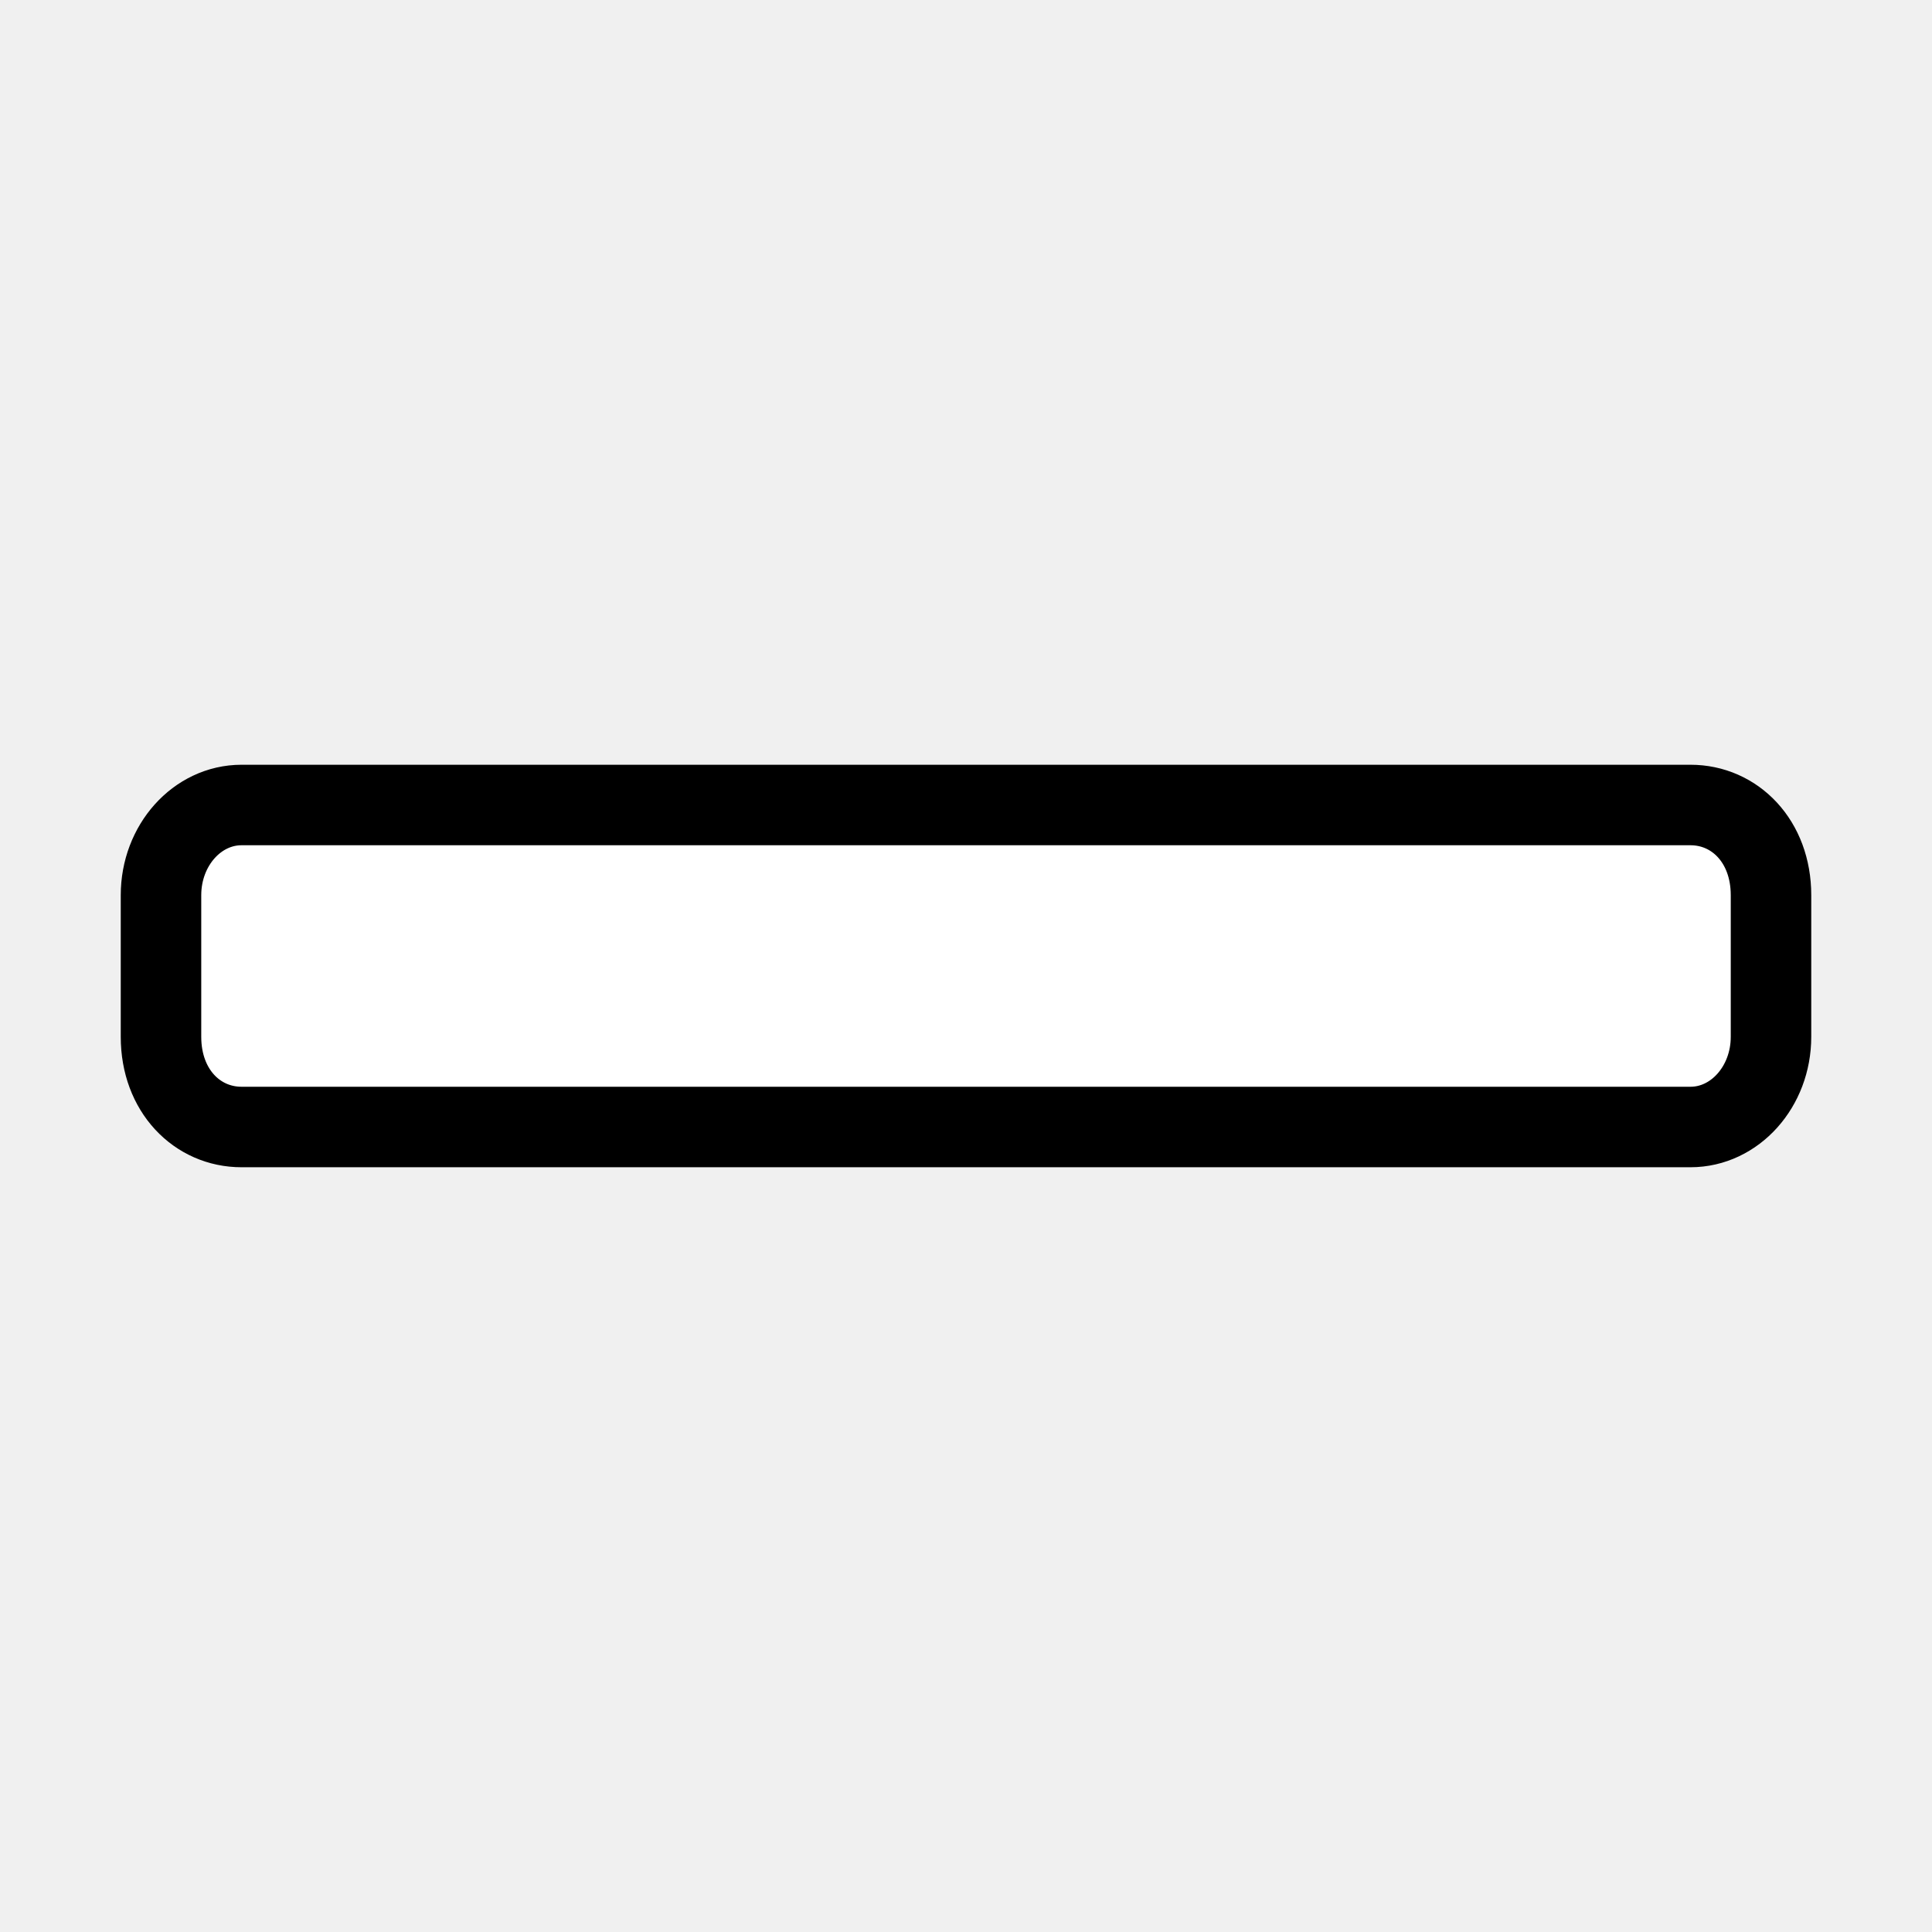
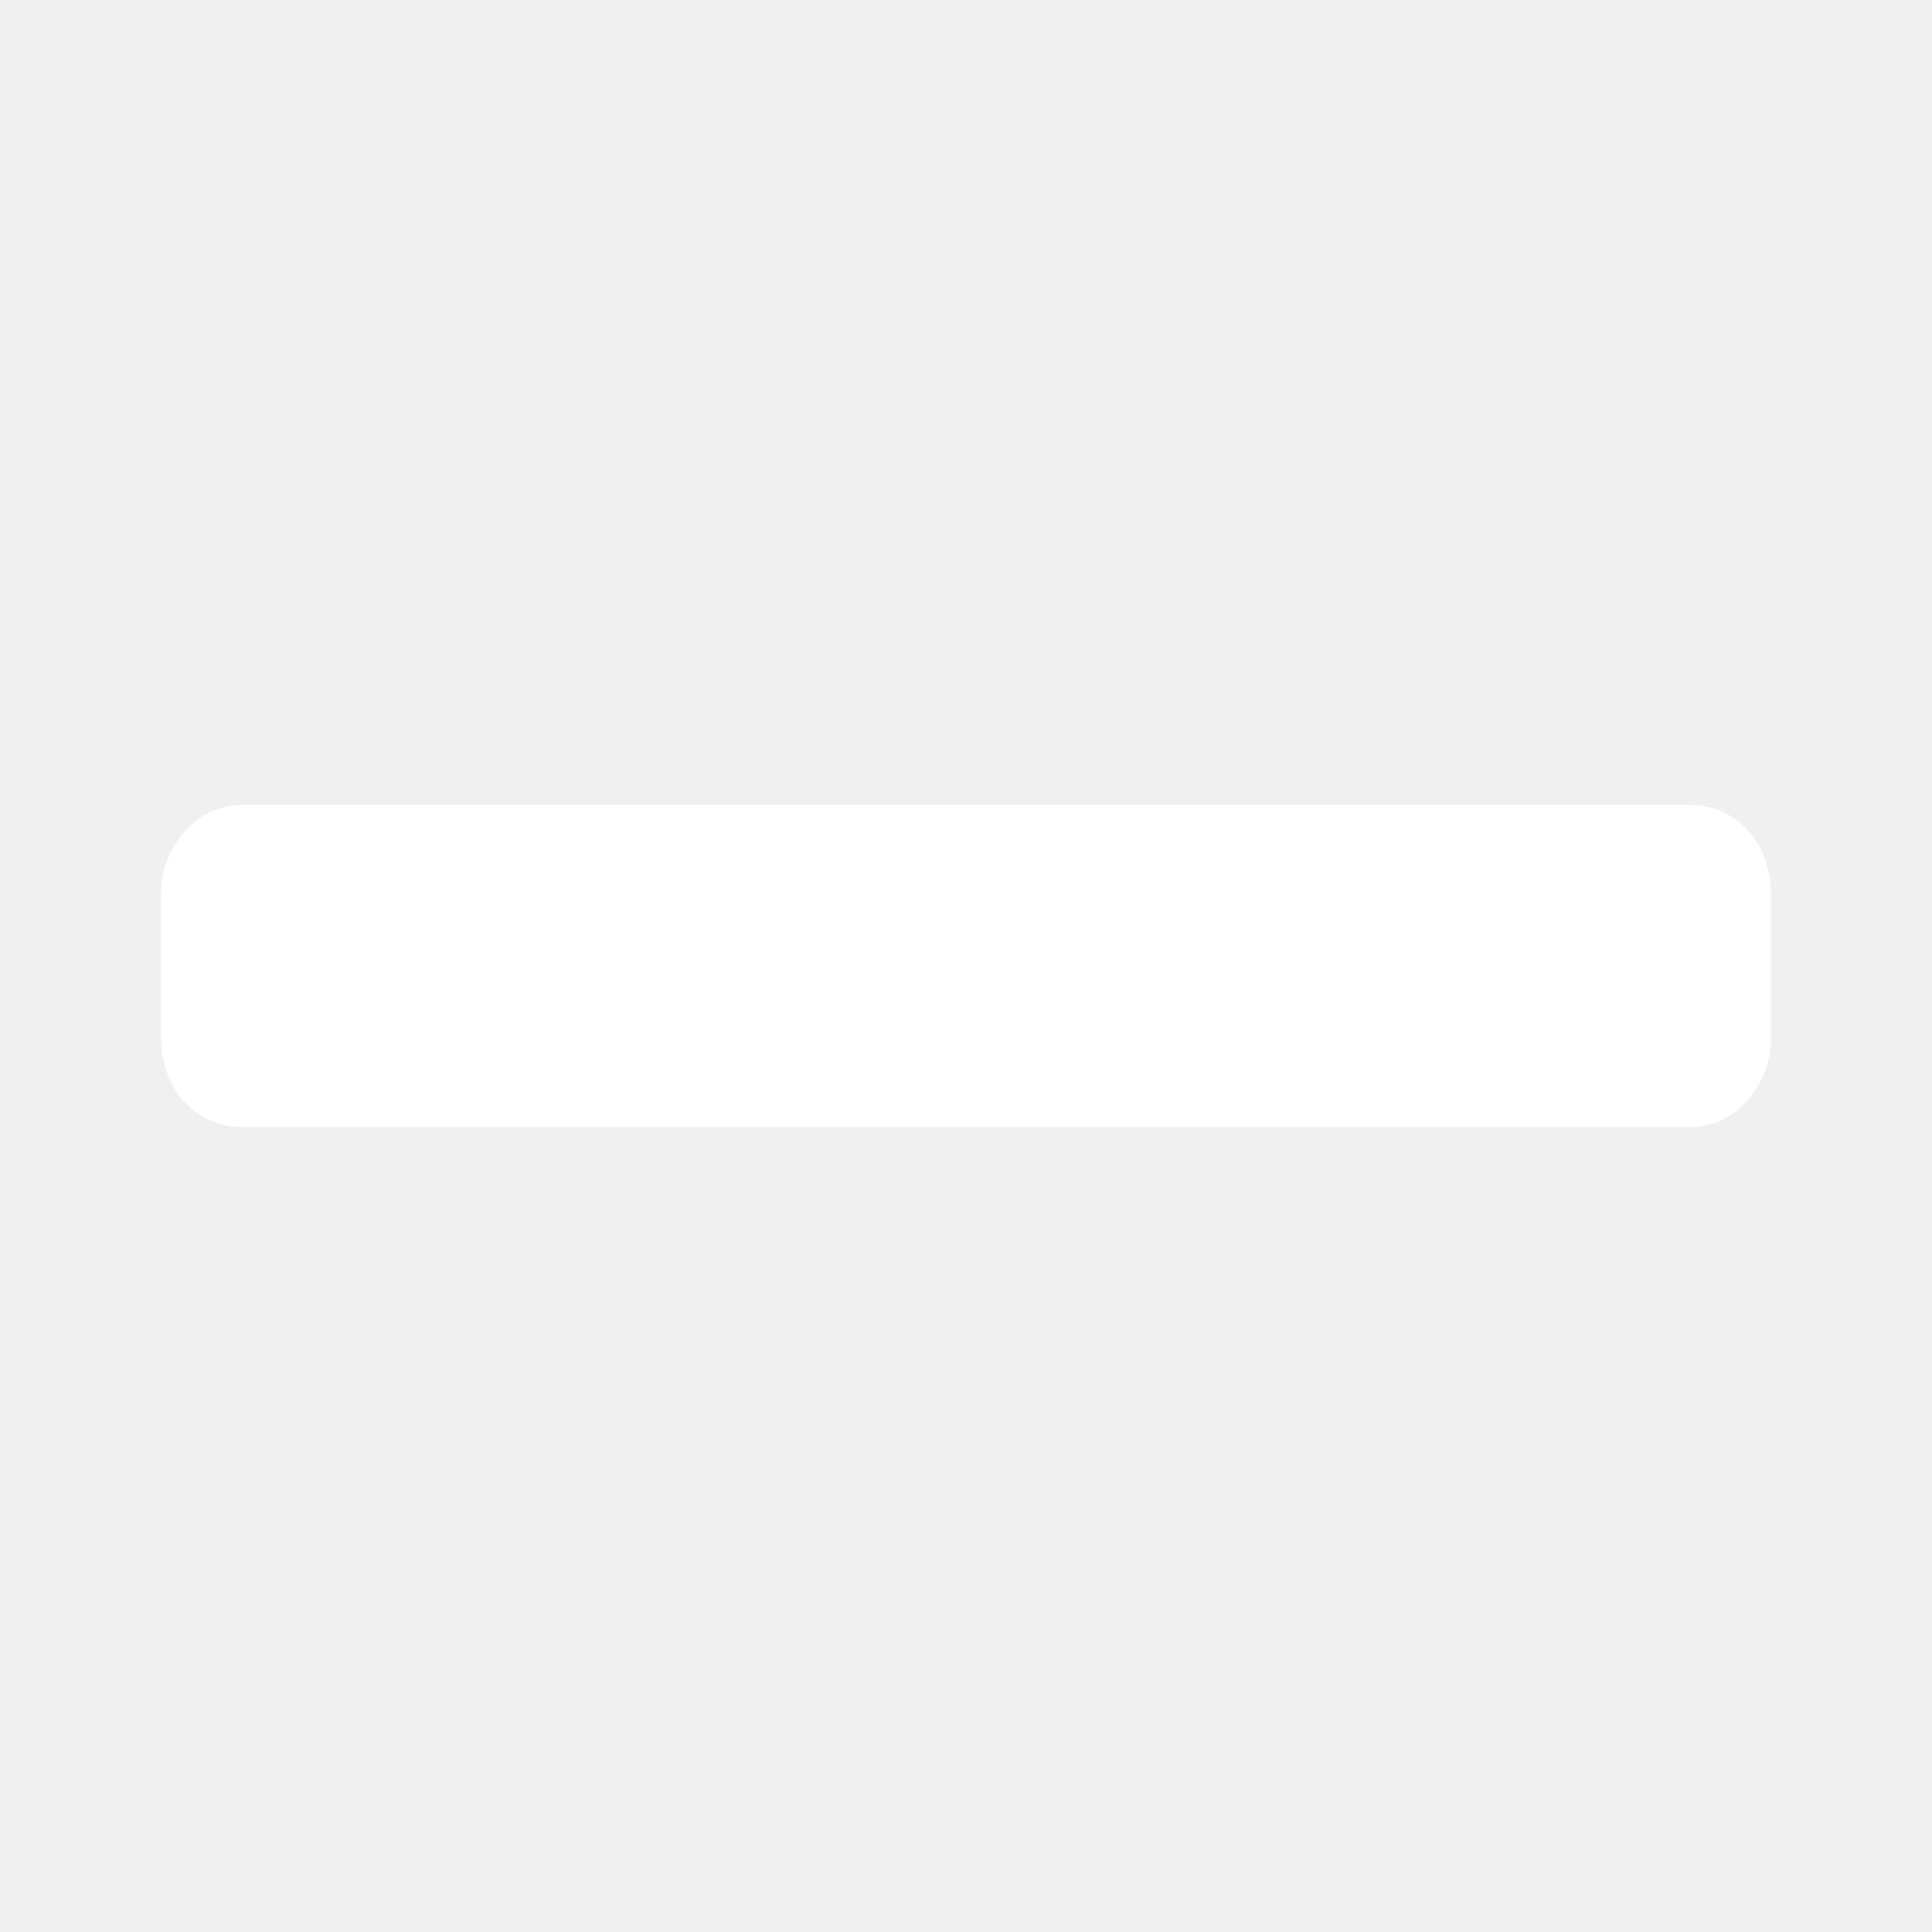
- <svg xmlns="http://www.w3.org/2000/svg" fill="white" viewBox="0 0 24 24">
-   <path stroke="black" stroke-width="1" d="M2 12.88V11.12C2 10.5 2.45 10 3 10H21C21.55 10 22 10.45 22 11.12V12.88C22 13.5 21.55 14 21 14H3C2.45 14 2 13.55 2 12.88Z" />
+ <svg xmlns="http://www.w3.org/2000/svg" stroke="black" fill="white" stroke-width="0" viewBox="0 0 24 24">
+   <path d="M2 12.88V11.12C2 10.5 2.45 10 3 10H21C21.55 10 22 10.45 22 11.12V12.88C22 13.5 21.55 14 21 14H3C2.45 14 2 13.55 2 12.88Z" />
</svg>
